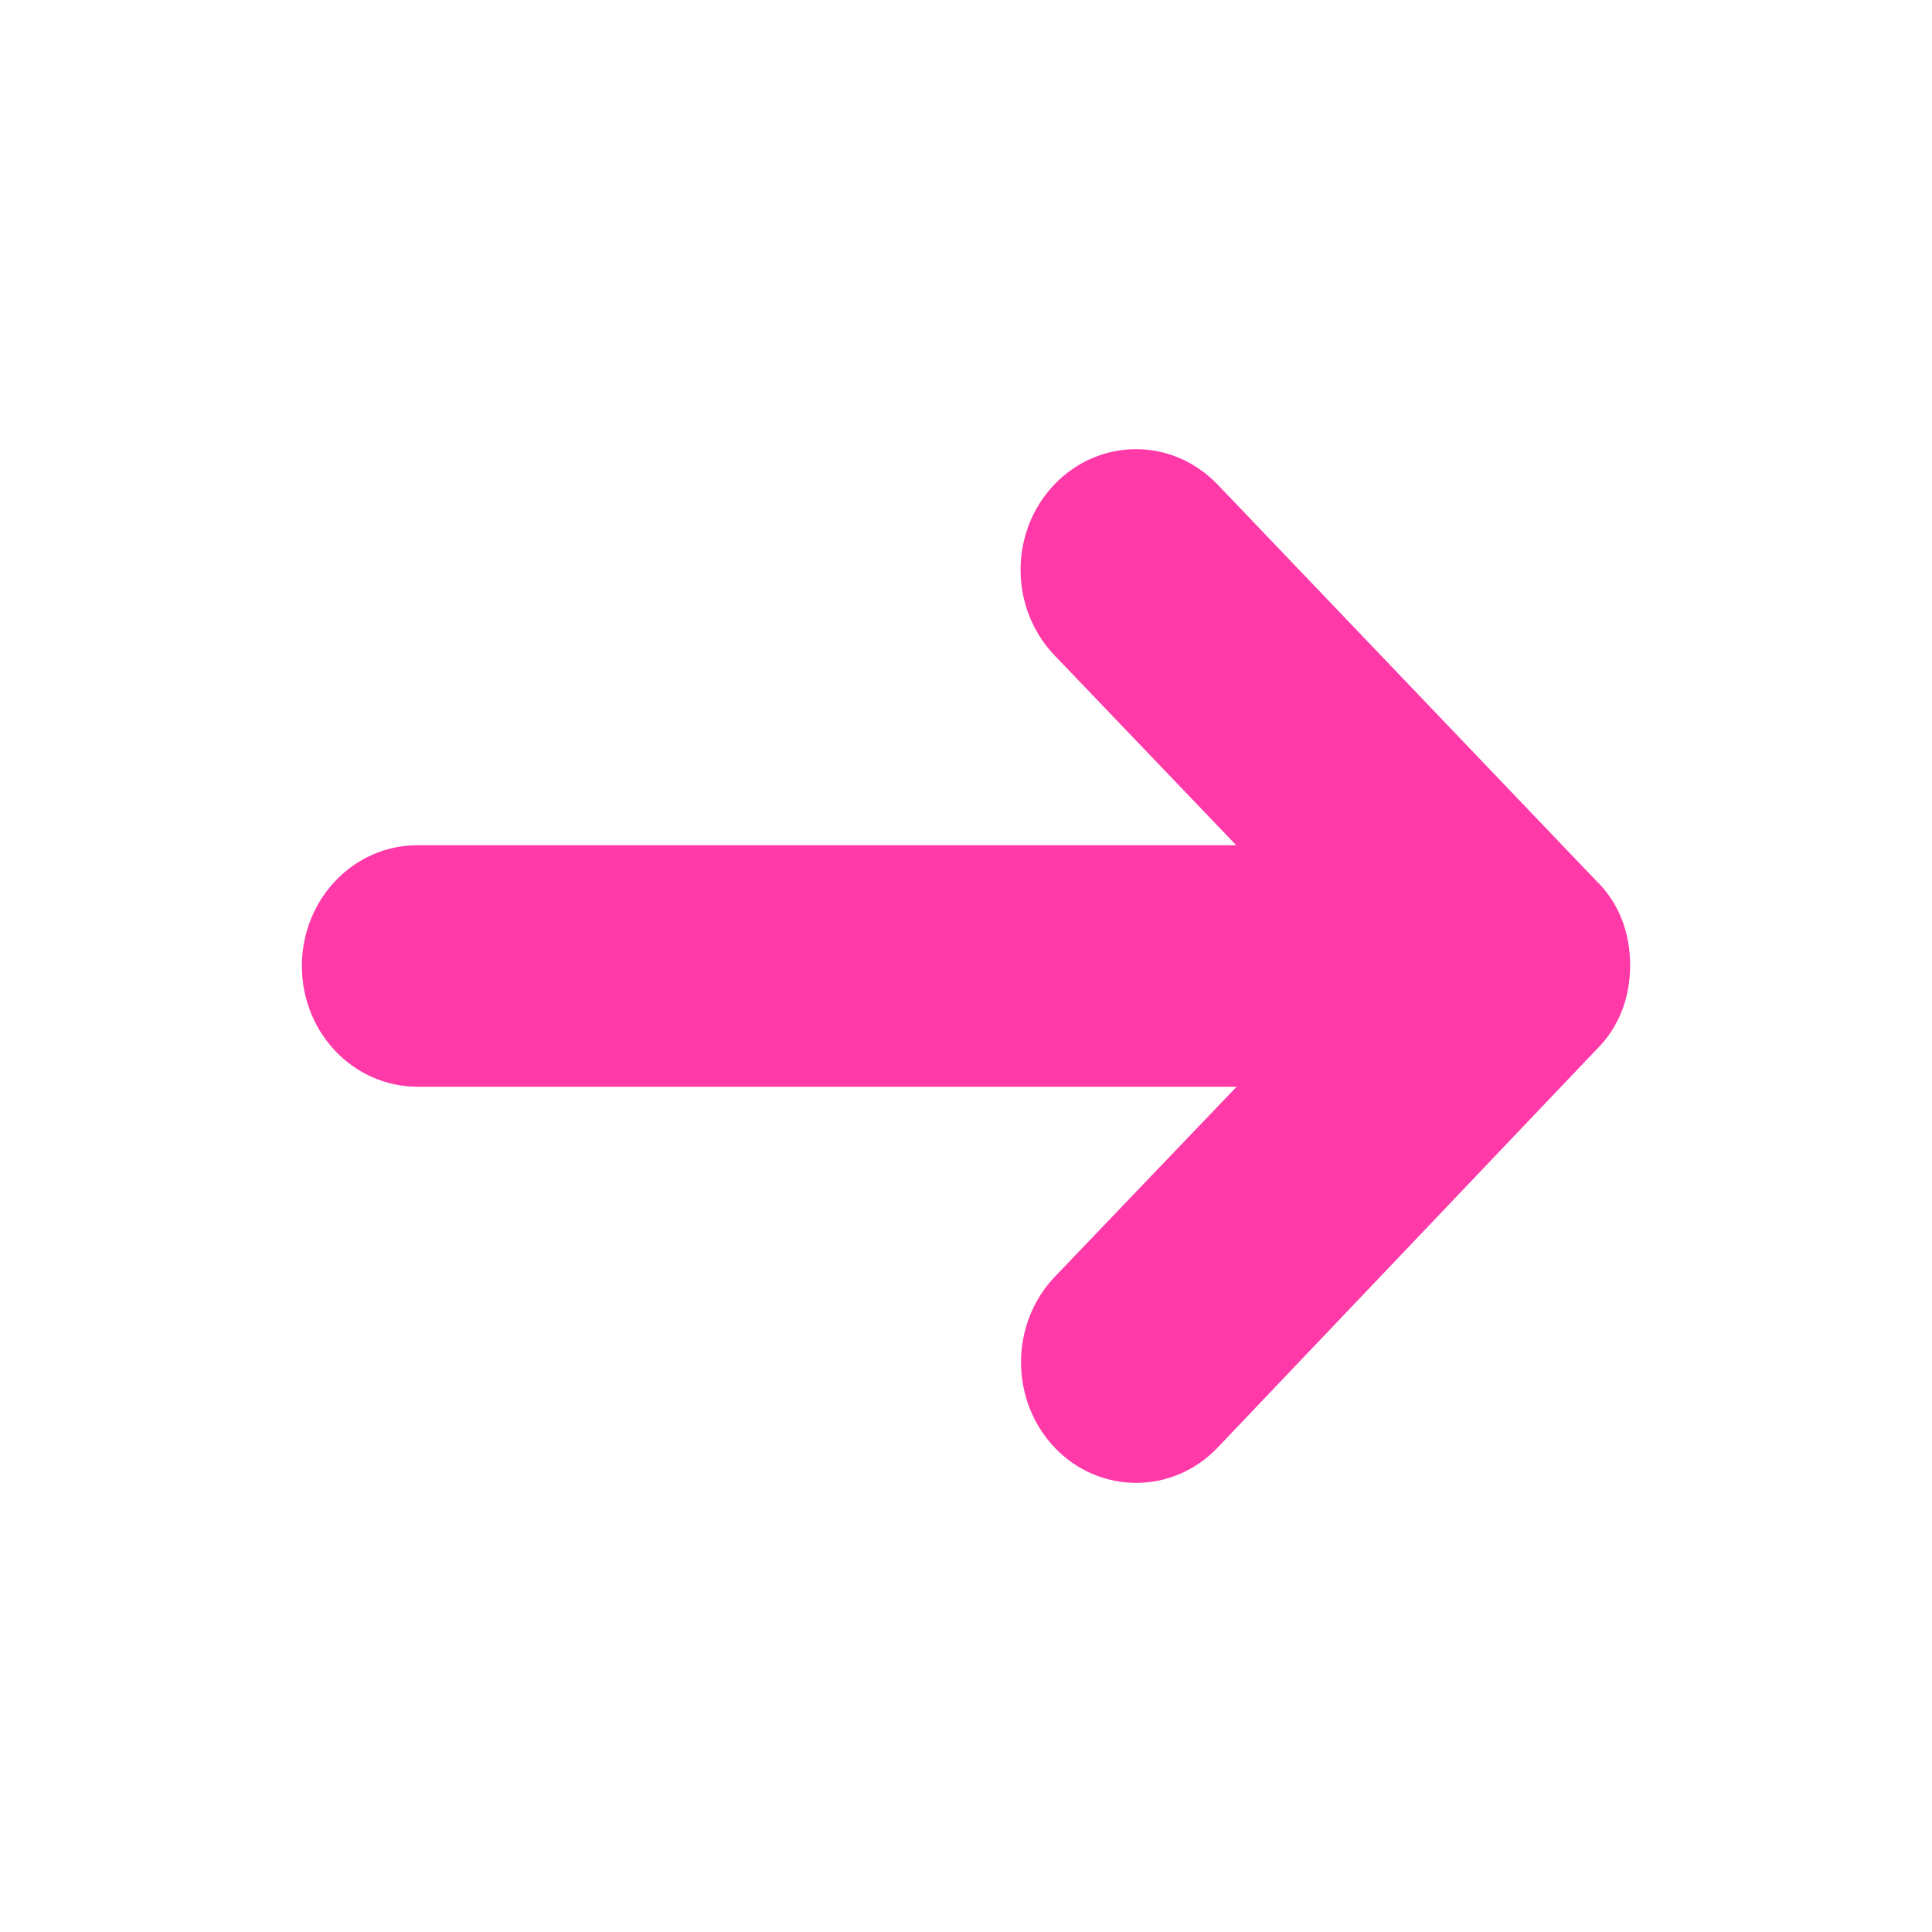
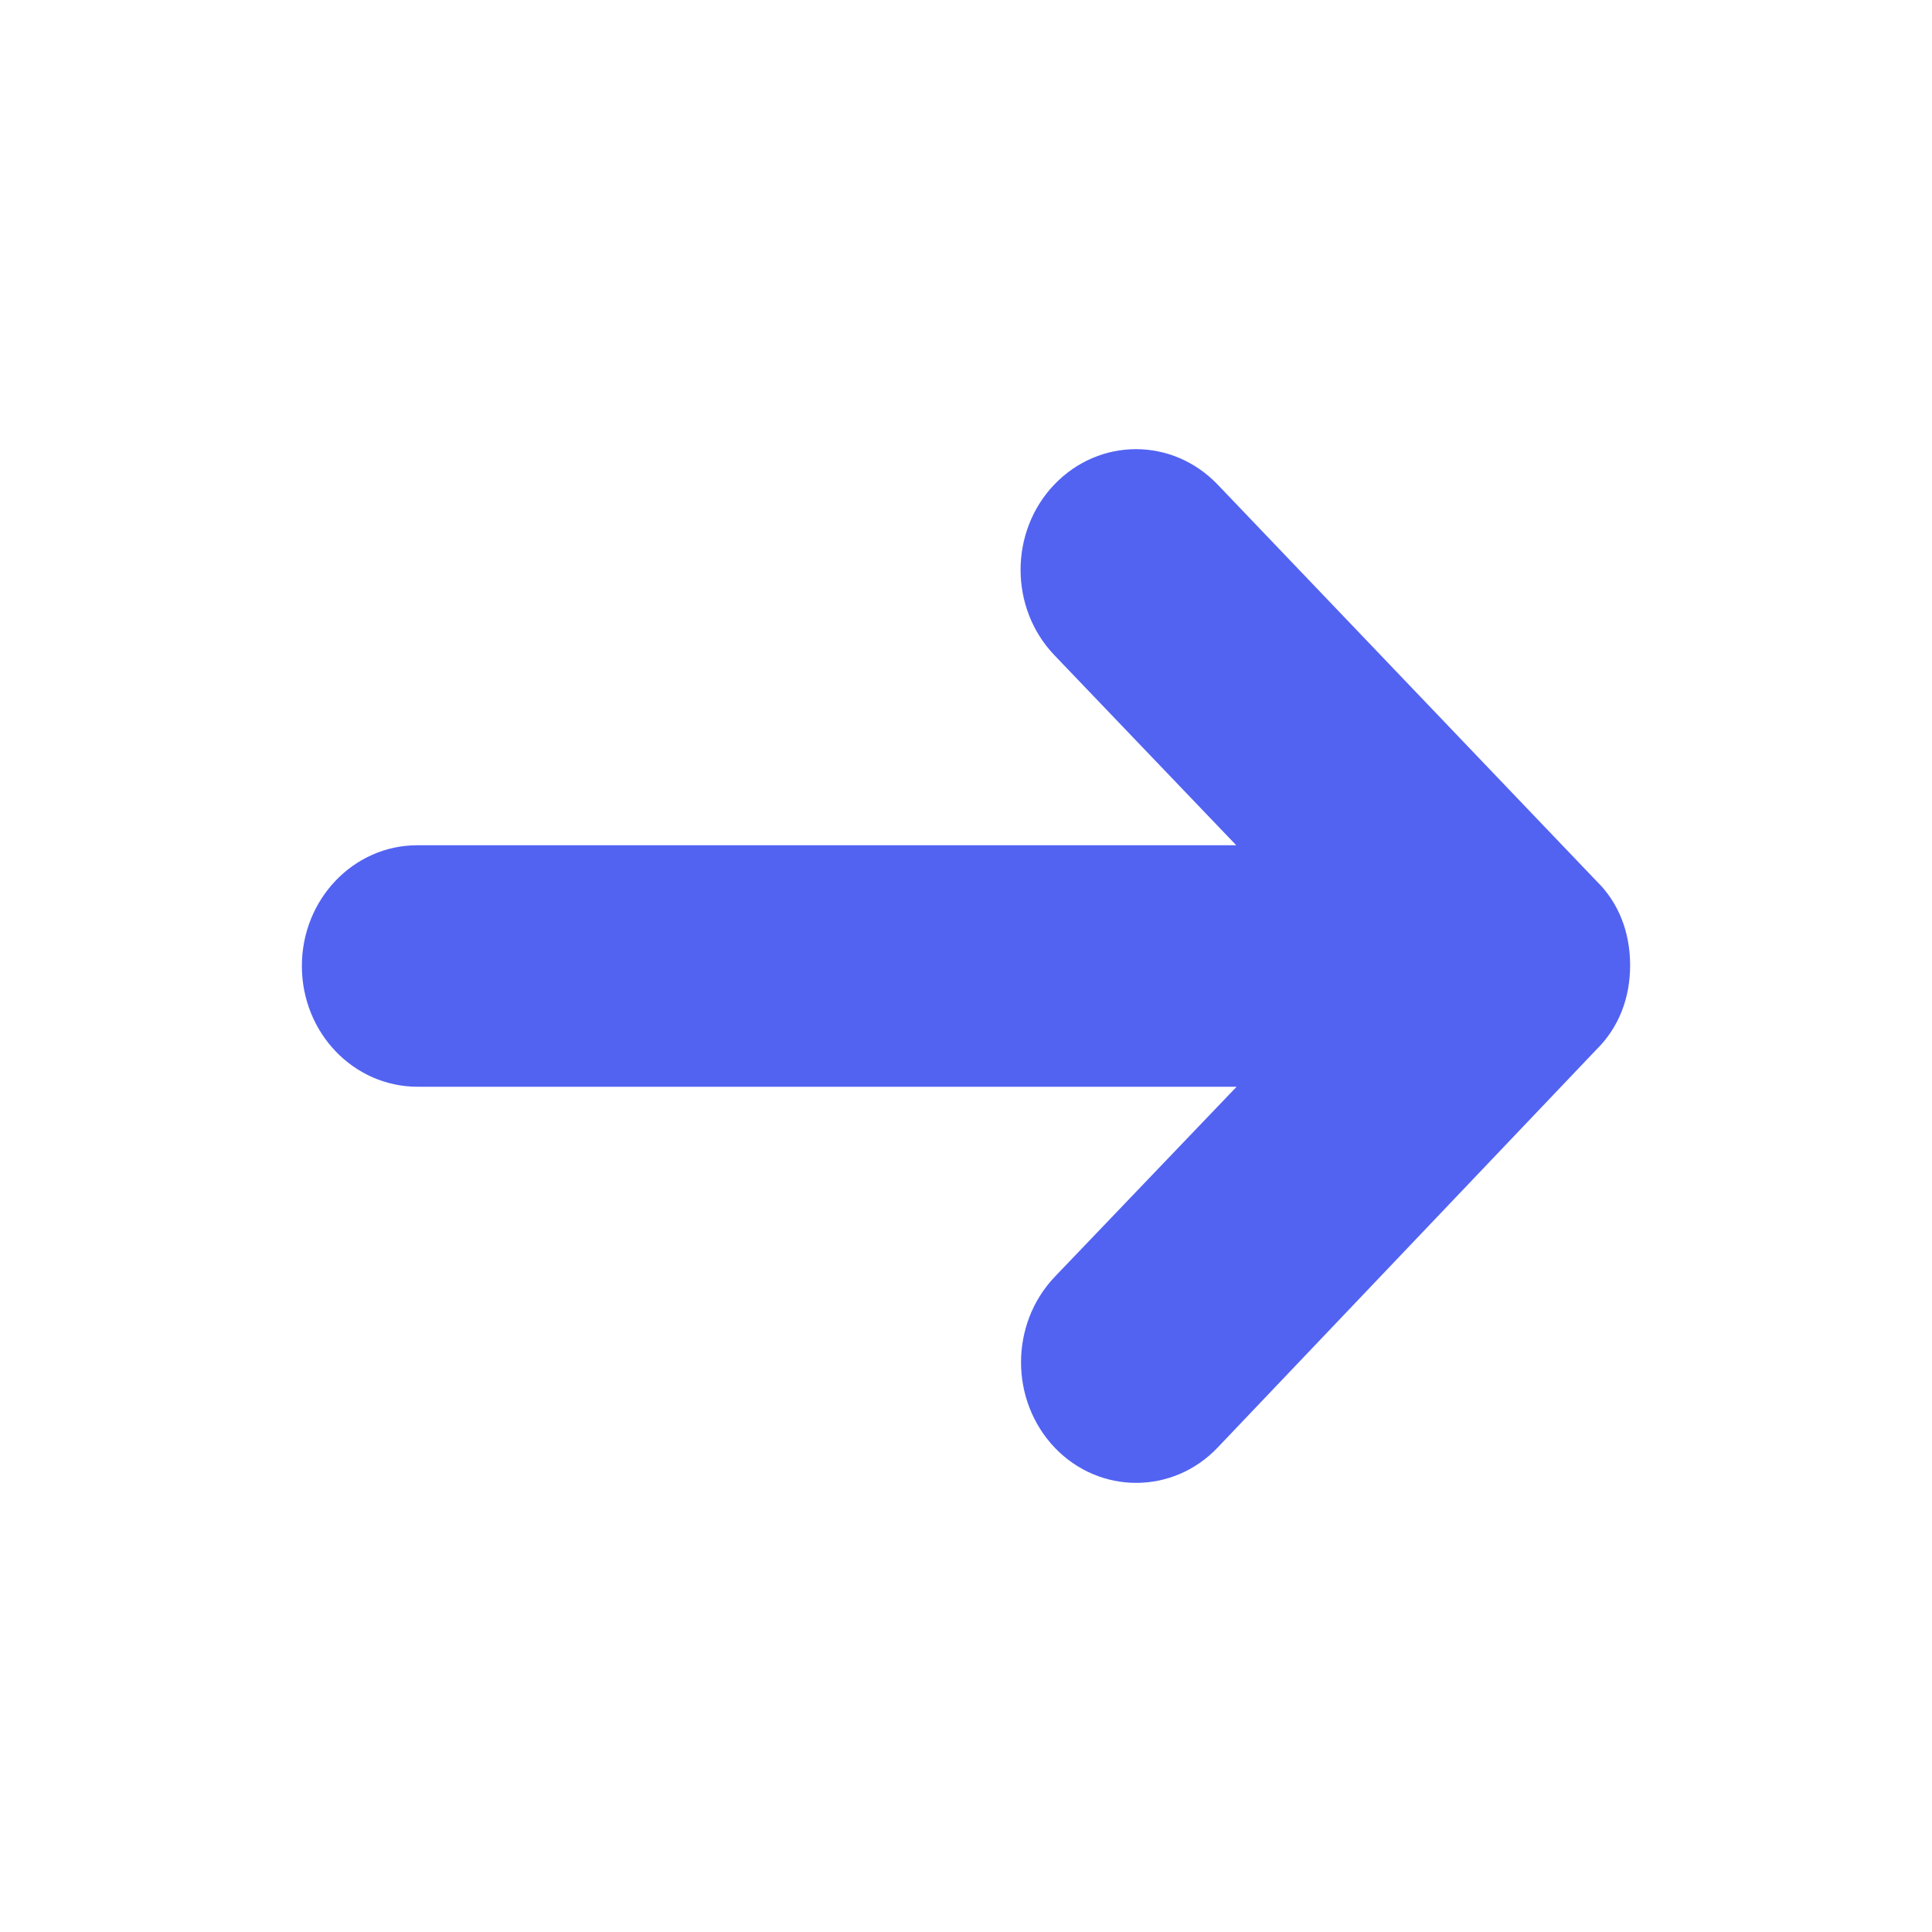
<svg xmlns="http://www.w3.org/2000/svg" width="16" height="16" viewBox="0 0 16 16" fill="none">
-   <path d="M10.084 4.013L13.219 7.294C13.406 7.475 13.5 7.722 13.5 7.994C13.5 8.266 13.406 8.51 13.219 8.694L10.084 11.988C9.713 12.378 9.106 12.378 8.734 11.988C8.363 11.597 8.363 10.966 8.734 10.575L10.241 9H3.459C2.928 9 2.5 8.553 2.5 8C2.5 7.447 2.928 7 3.456 7H10.238L8.731 5.425C8.359 5.035 8.359 4.403 8.731 4.013C9.106 3.622 9.709 3.622 10.084 4.013Z" fill="#ff39a8" />
+   <path d="M10.084 4.013L13.219 7.294C13.406 7.475 13.5 7.722 13.5 7.994C13.5 8.266 13.406 8.51 13.219 8.694L10.084 11.988C9.713 12.378 9.106 12.378 8.734 11.988C8.363 11.597 8.363 10.966 8.734 10.575L10.241 9H3.459C2.928 9 2.5 8.553 2.5 8C2.5 7.447 2.928 7 3.456 7H10.238L8.731 5.425C8.359 5.035 8.359 4.403 8.731 4.013C9.106 3.622 9.709 3.622 10.084 4.013Z" fill="rgb(82, 99, 242)" />
</svg>
